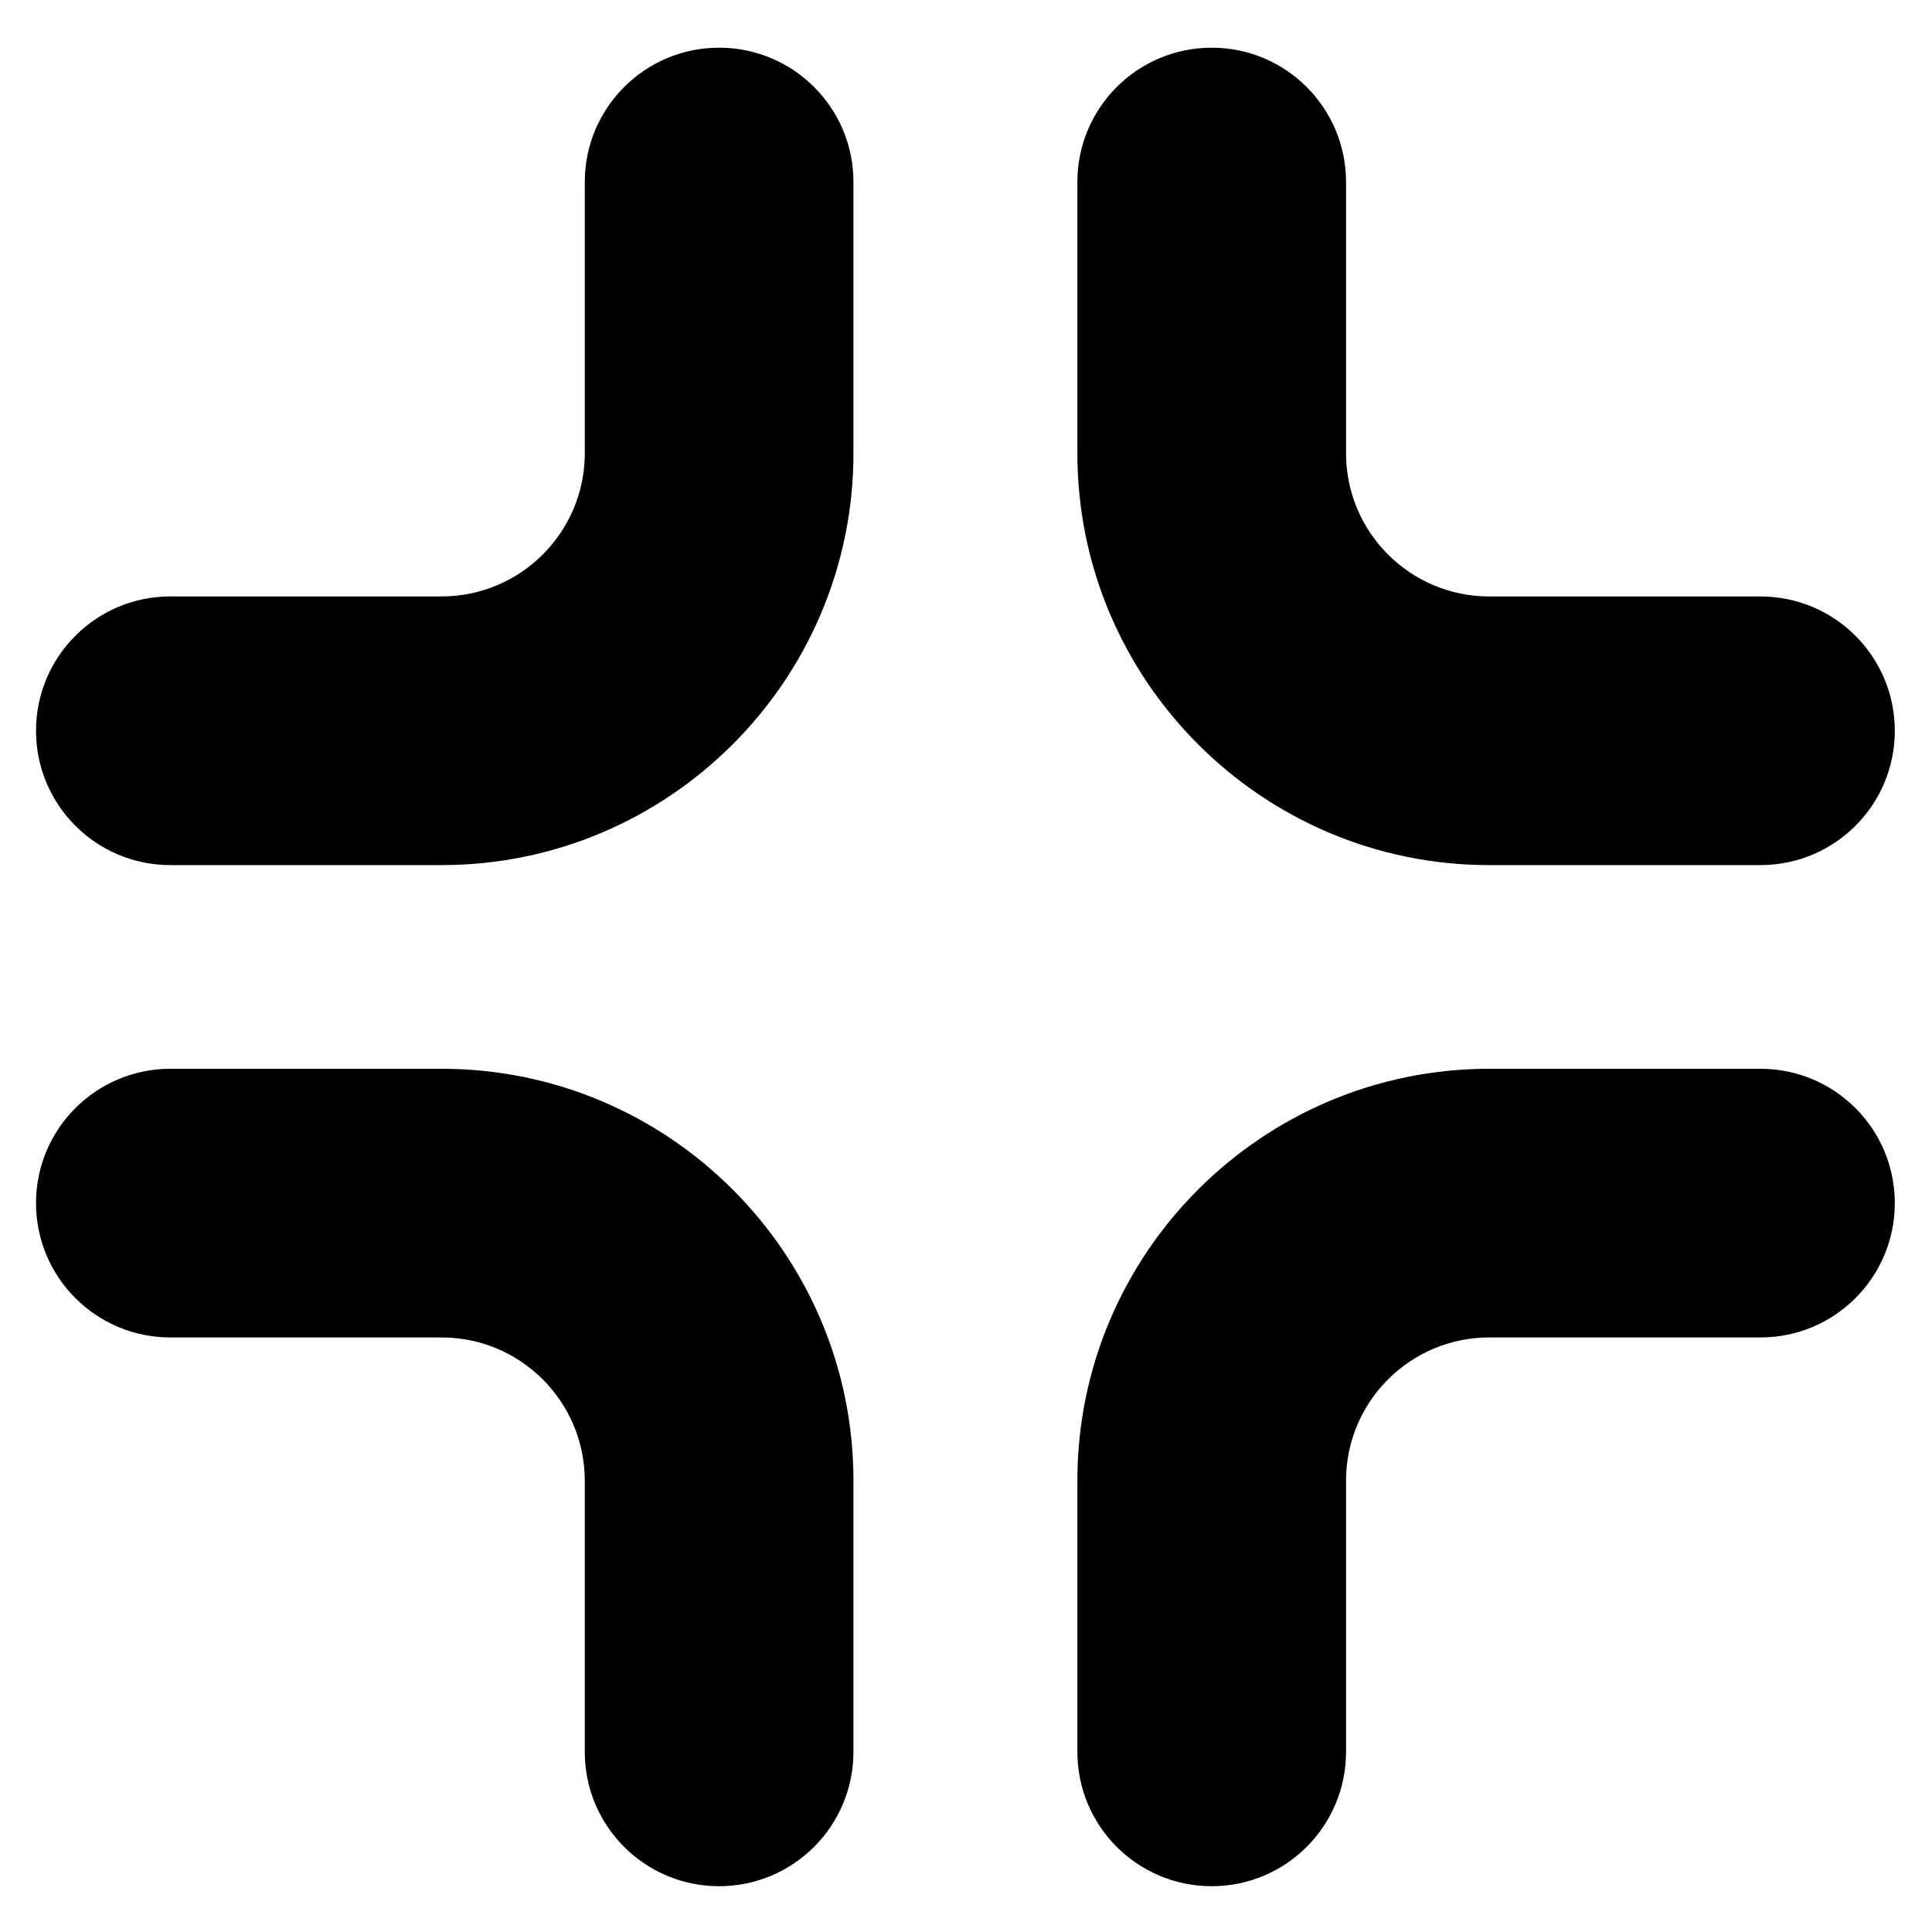
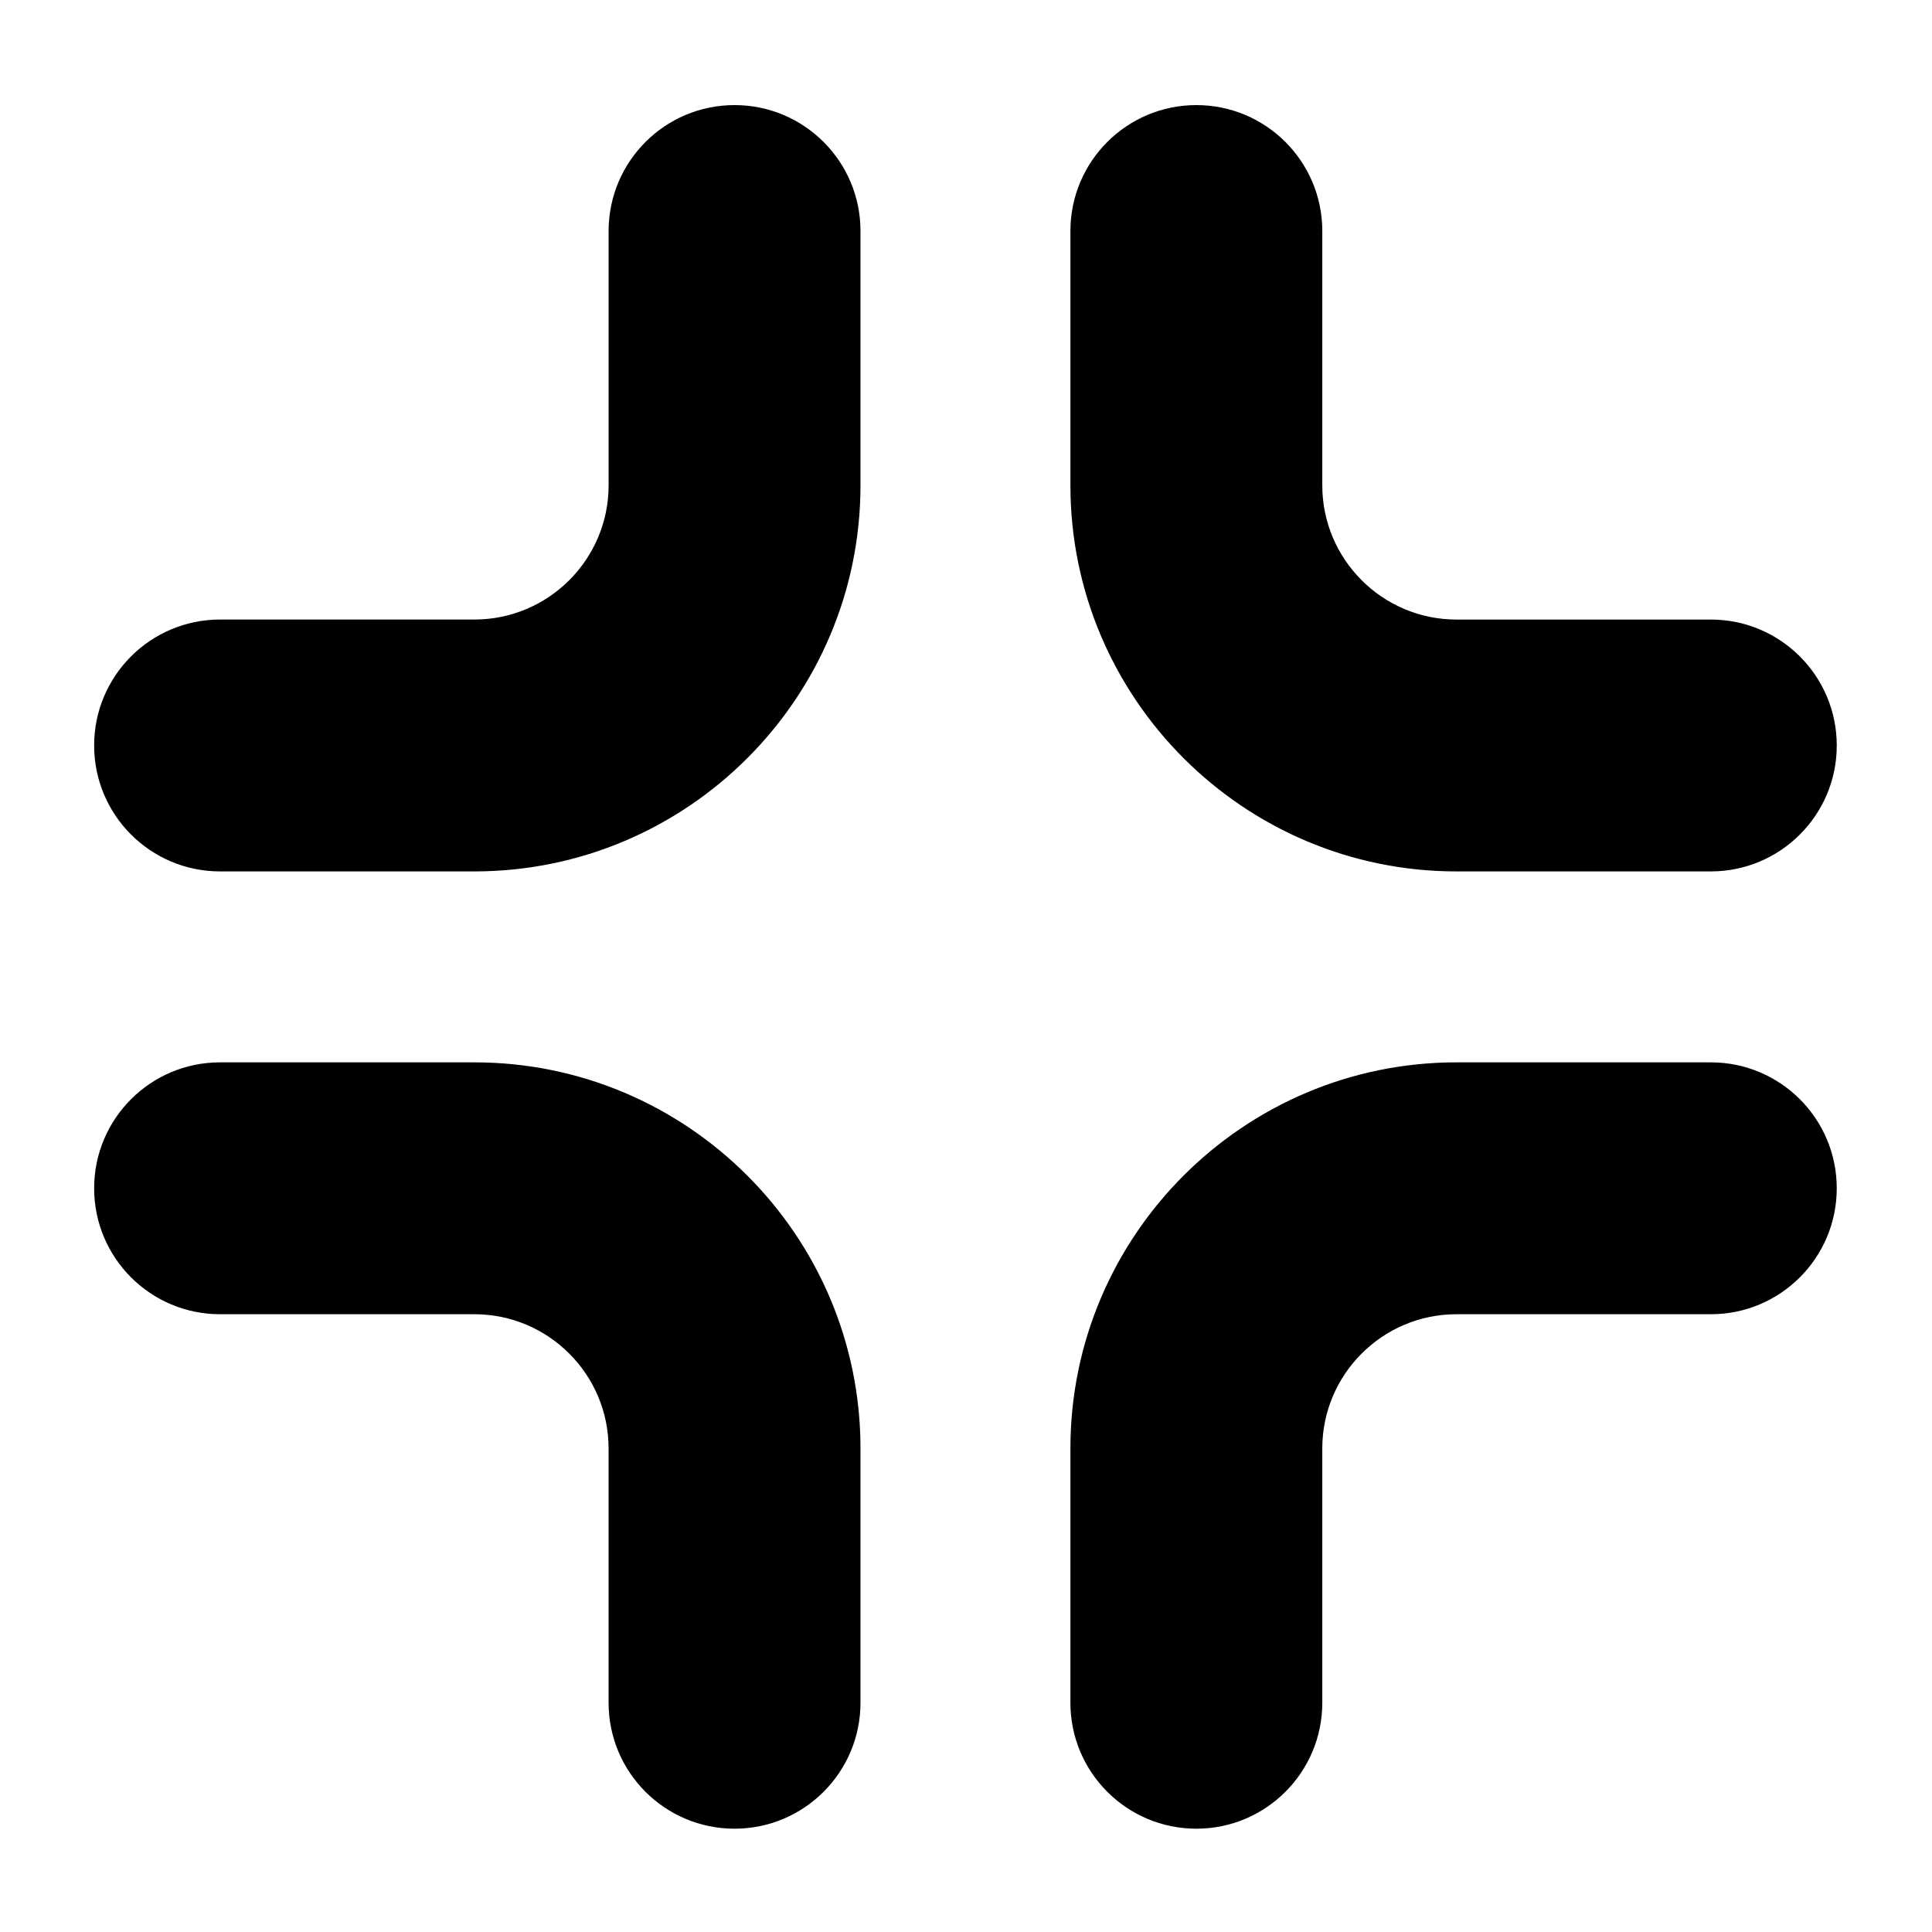
- <svg xmlns="http://www.w3.org/2000/svg" t="1743189211928" class="icon" viewBox="0 0 1024 1024" version="1.1" p-id="10192" width="256" height="256">
-   <path d="M234.076 458.523H90.291c-39.328 0-71.2-31.872-71.2-71.2s31.872-71.2 71.2-71.2h143.797c41.827 0 75.86-34.033 75.86-75.86V96.479c0-39.328 31.872-71.2 71.2-71.2s71.2 31.872 71.2 71.2V240.276c-0.013 120.34-97.919 218.246-218.272 218.246zM933.074 458.523H789.29c-120.34 0-218.259-97.906-218.259-218.259V96.479c0-39.328 31.872-71.2 71.2-71.2s71.2 31.872 71.2 71.2V240.276c0 41.827 34.033 75.86 75.86 75.86h143.797c39.328 0 71.2 31.872 71.2 71.2s-31.884 71.187-71.213 71.187zM642.231 999.73c-39.328 0-71.2-31.872-71.2-71.2V784.733c0-120.34 97.906-218.259 218.259-218.259h143.797c39.328 0 71.2 31.872 71.2 71.2s-31.872 71.2-71.2 71.2H789.29c-41.827 0-75.86 34.033-75.86 75.86v143.797c0 39.315-31.872 71.2-71.2 71.2zM381.135 999.73c-39.328 0-71.2-31.872-71.2-71.2V784.733c0-41.827-34.033-75.86-75.86-75.86H90.291c-39.328 0-71.2-31.872-71.2-71.2s31.872-71.2 71.2-71.2h143.797c120.34 0 218.259 97.906 218.259 218.259v143.797c-0.013 39.315-31.884 71.2-71.213 71.2z" p-id="10193" />
+ <svg xmlns="http://www.w3.org/2000/svg" t="1743230470411" class="icon" viewBox="0 0 1024 1024" version="1.1" p-id="10307" width="256" height="256">
+   <path d="M251.446 461.865H116.648c-36.87 0-66.75-29.88-66.75-66.75s29.88-66.75 66.75-66.75h134.81c39.212 0 71.119-31.906 71.119-71.119V122.449c0-36.87 29.88-66.75 66.75-66.75s66.75 29.88 66.75 66.75V257.259c-0.012 112.819-91.799 204.606-204.63 204.606zM906.757 461.865H771.959c-112.819 0-204.618-91.787-204.618-204.618V122.449c0-36.87 29.88-66.75 66.75-66.75s66.75 29.88 66.75 66.75V257.259c0 39.212 31.906 71.119 71.119 71.119h134.81c36.87 0 66.75 29.88 66.75 66.75s-29.892 66.737-66.762 66.737zM634.091 969.247c-36.87 0-66.75-29.88-66.75-66.75V767.687c0-112.819 91.787-204.618 204.618-204.618h134.81c36.87 0 66.75 29.88 66.75 66.75s-29.88 66.75-66.75 66.75H771.959c-39.212 0-71.119 31.906-71.119 71.119v134.81c0 36.858-29.88 66.75-66.75 66.75zM389.314 969.247c-36.87 0-66.75-29.88-66.75-66.75V767.687c0-39.212-31.906-71.119-71.119-71.119H116.648c-36.87 0-66.75-29.88-66.75-66.75s29.88-66.75 66.75-66.75h134.81c112.819 0 204.618 91.787 204.618 204.618v134.81c-0.012 36.858-29.892 66.75-66.762 66.75z" p-id="10308" />
</svg>
